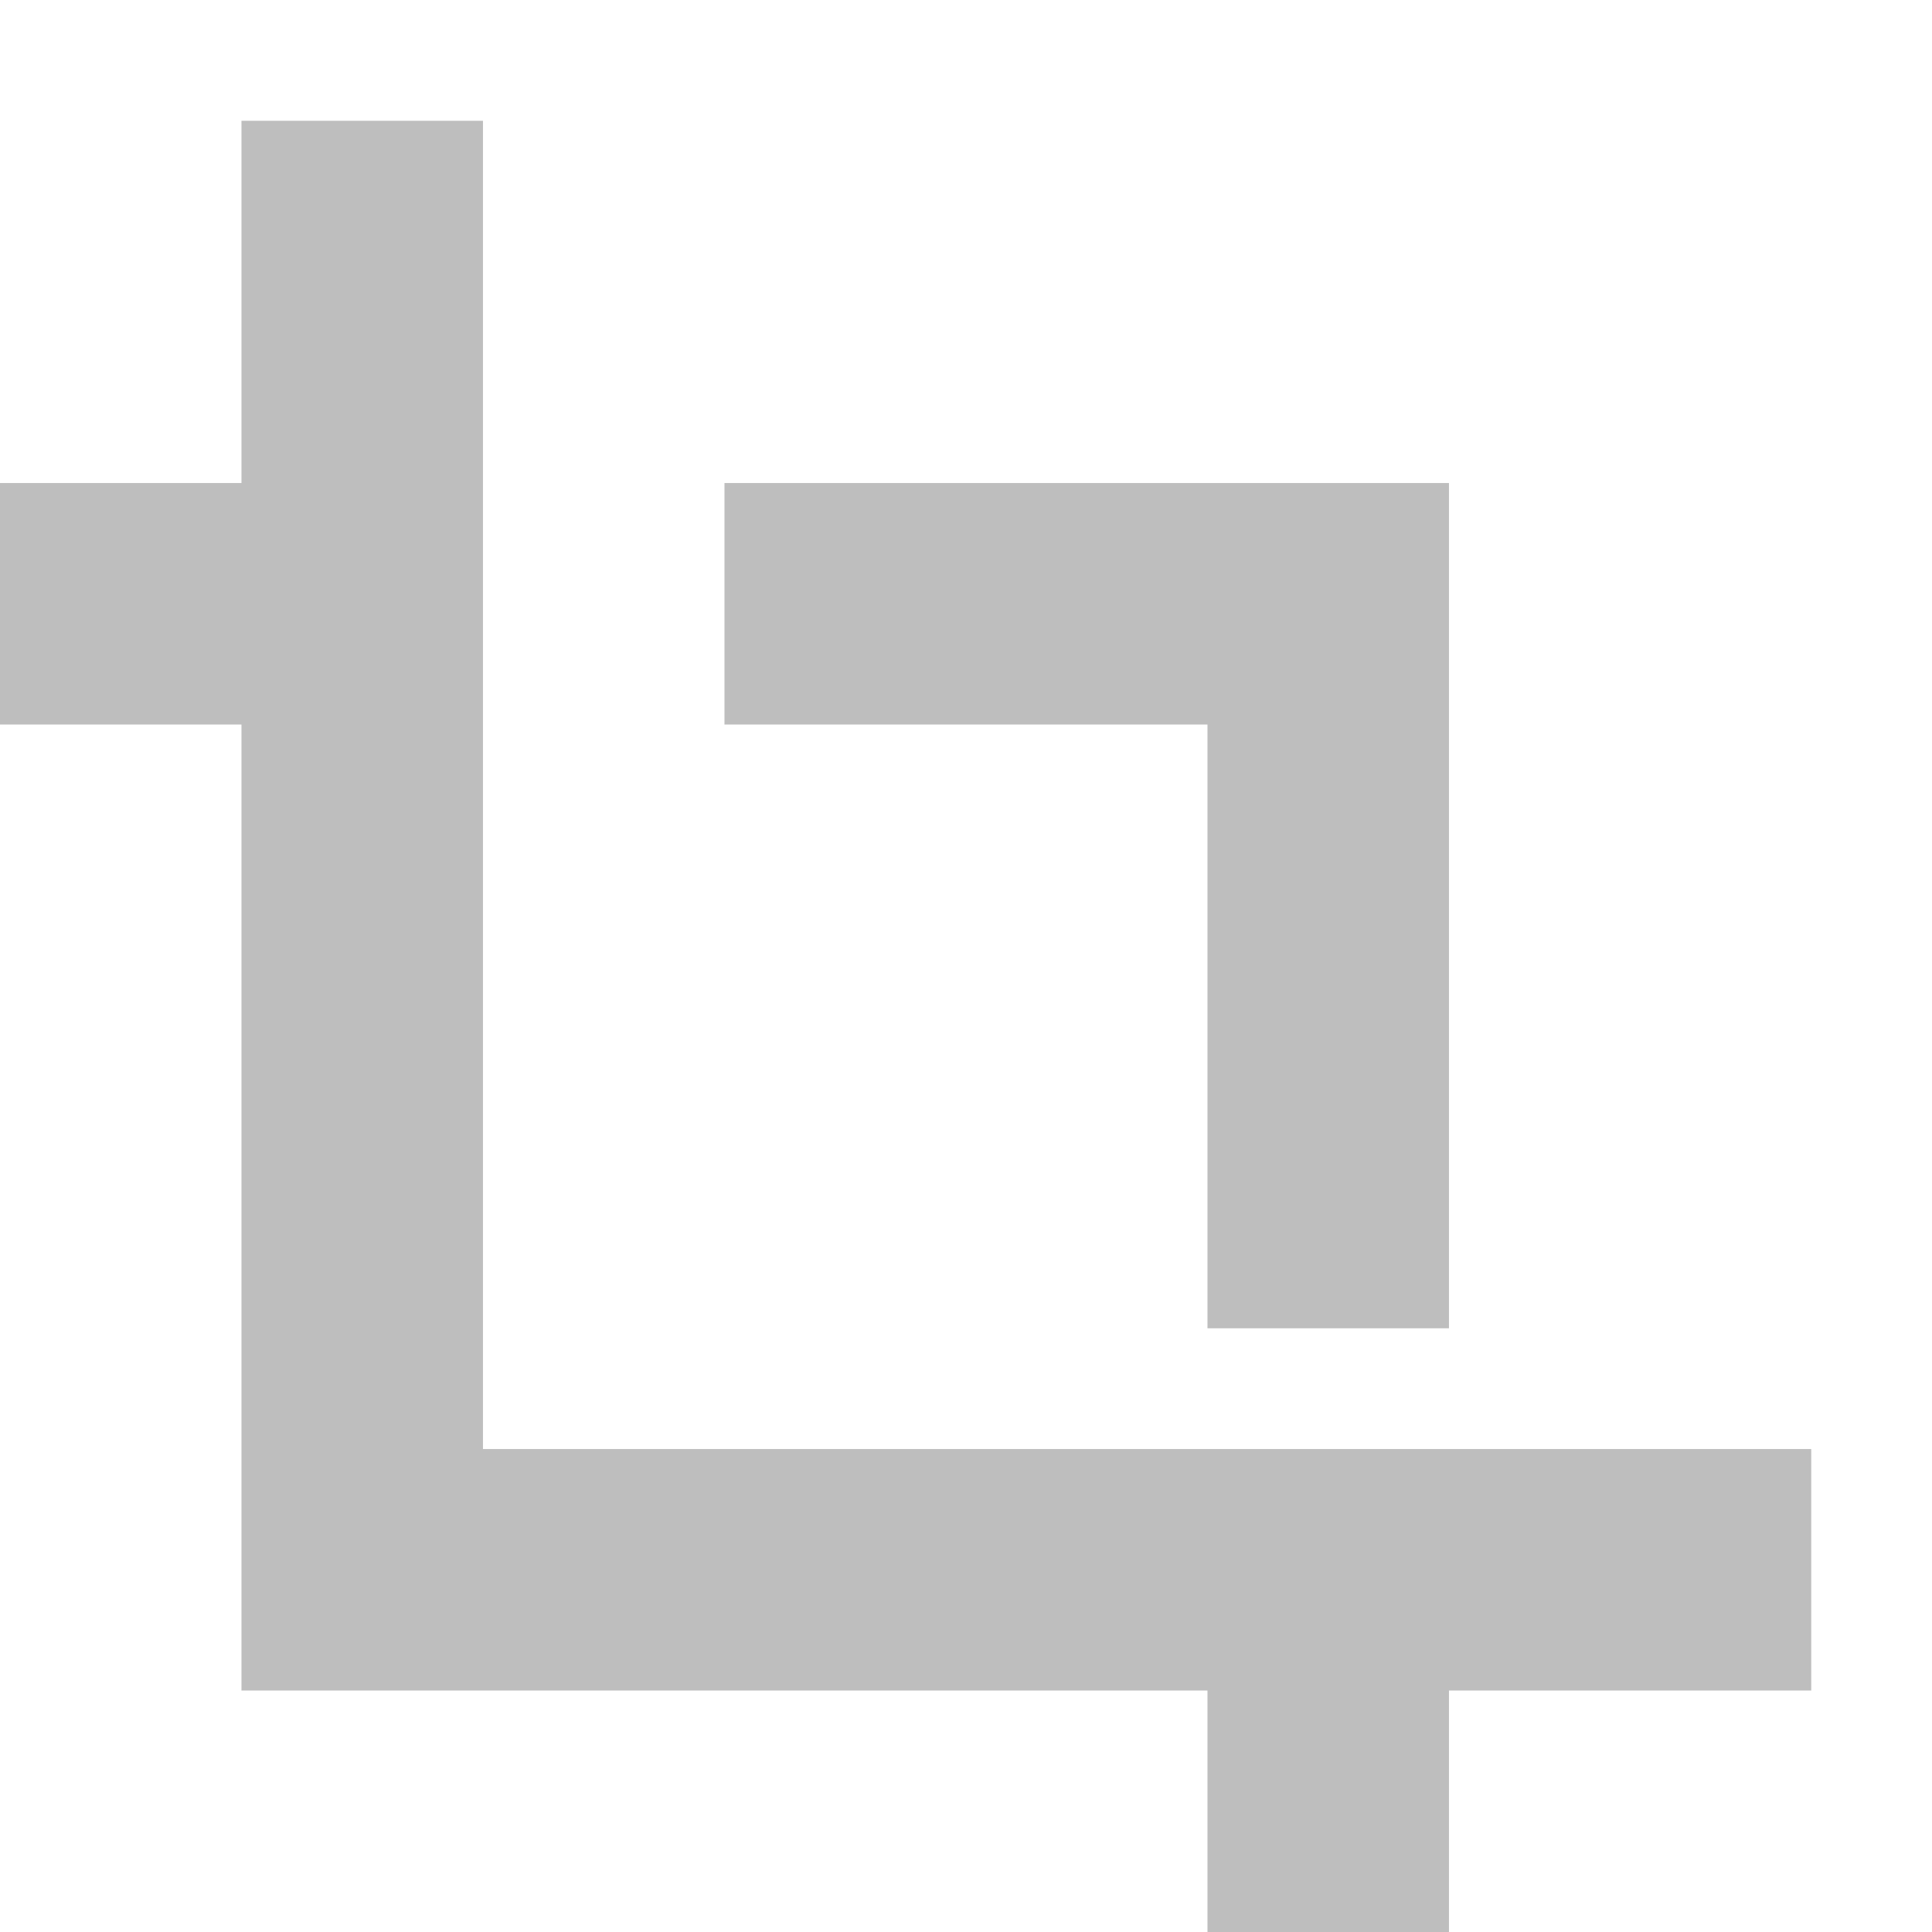
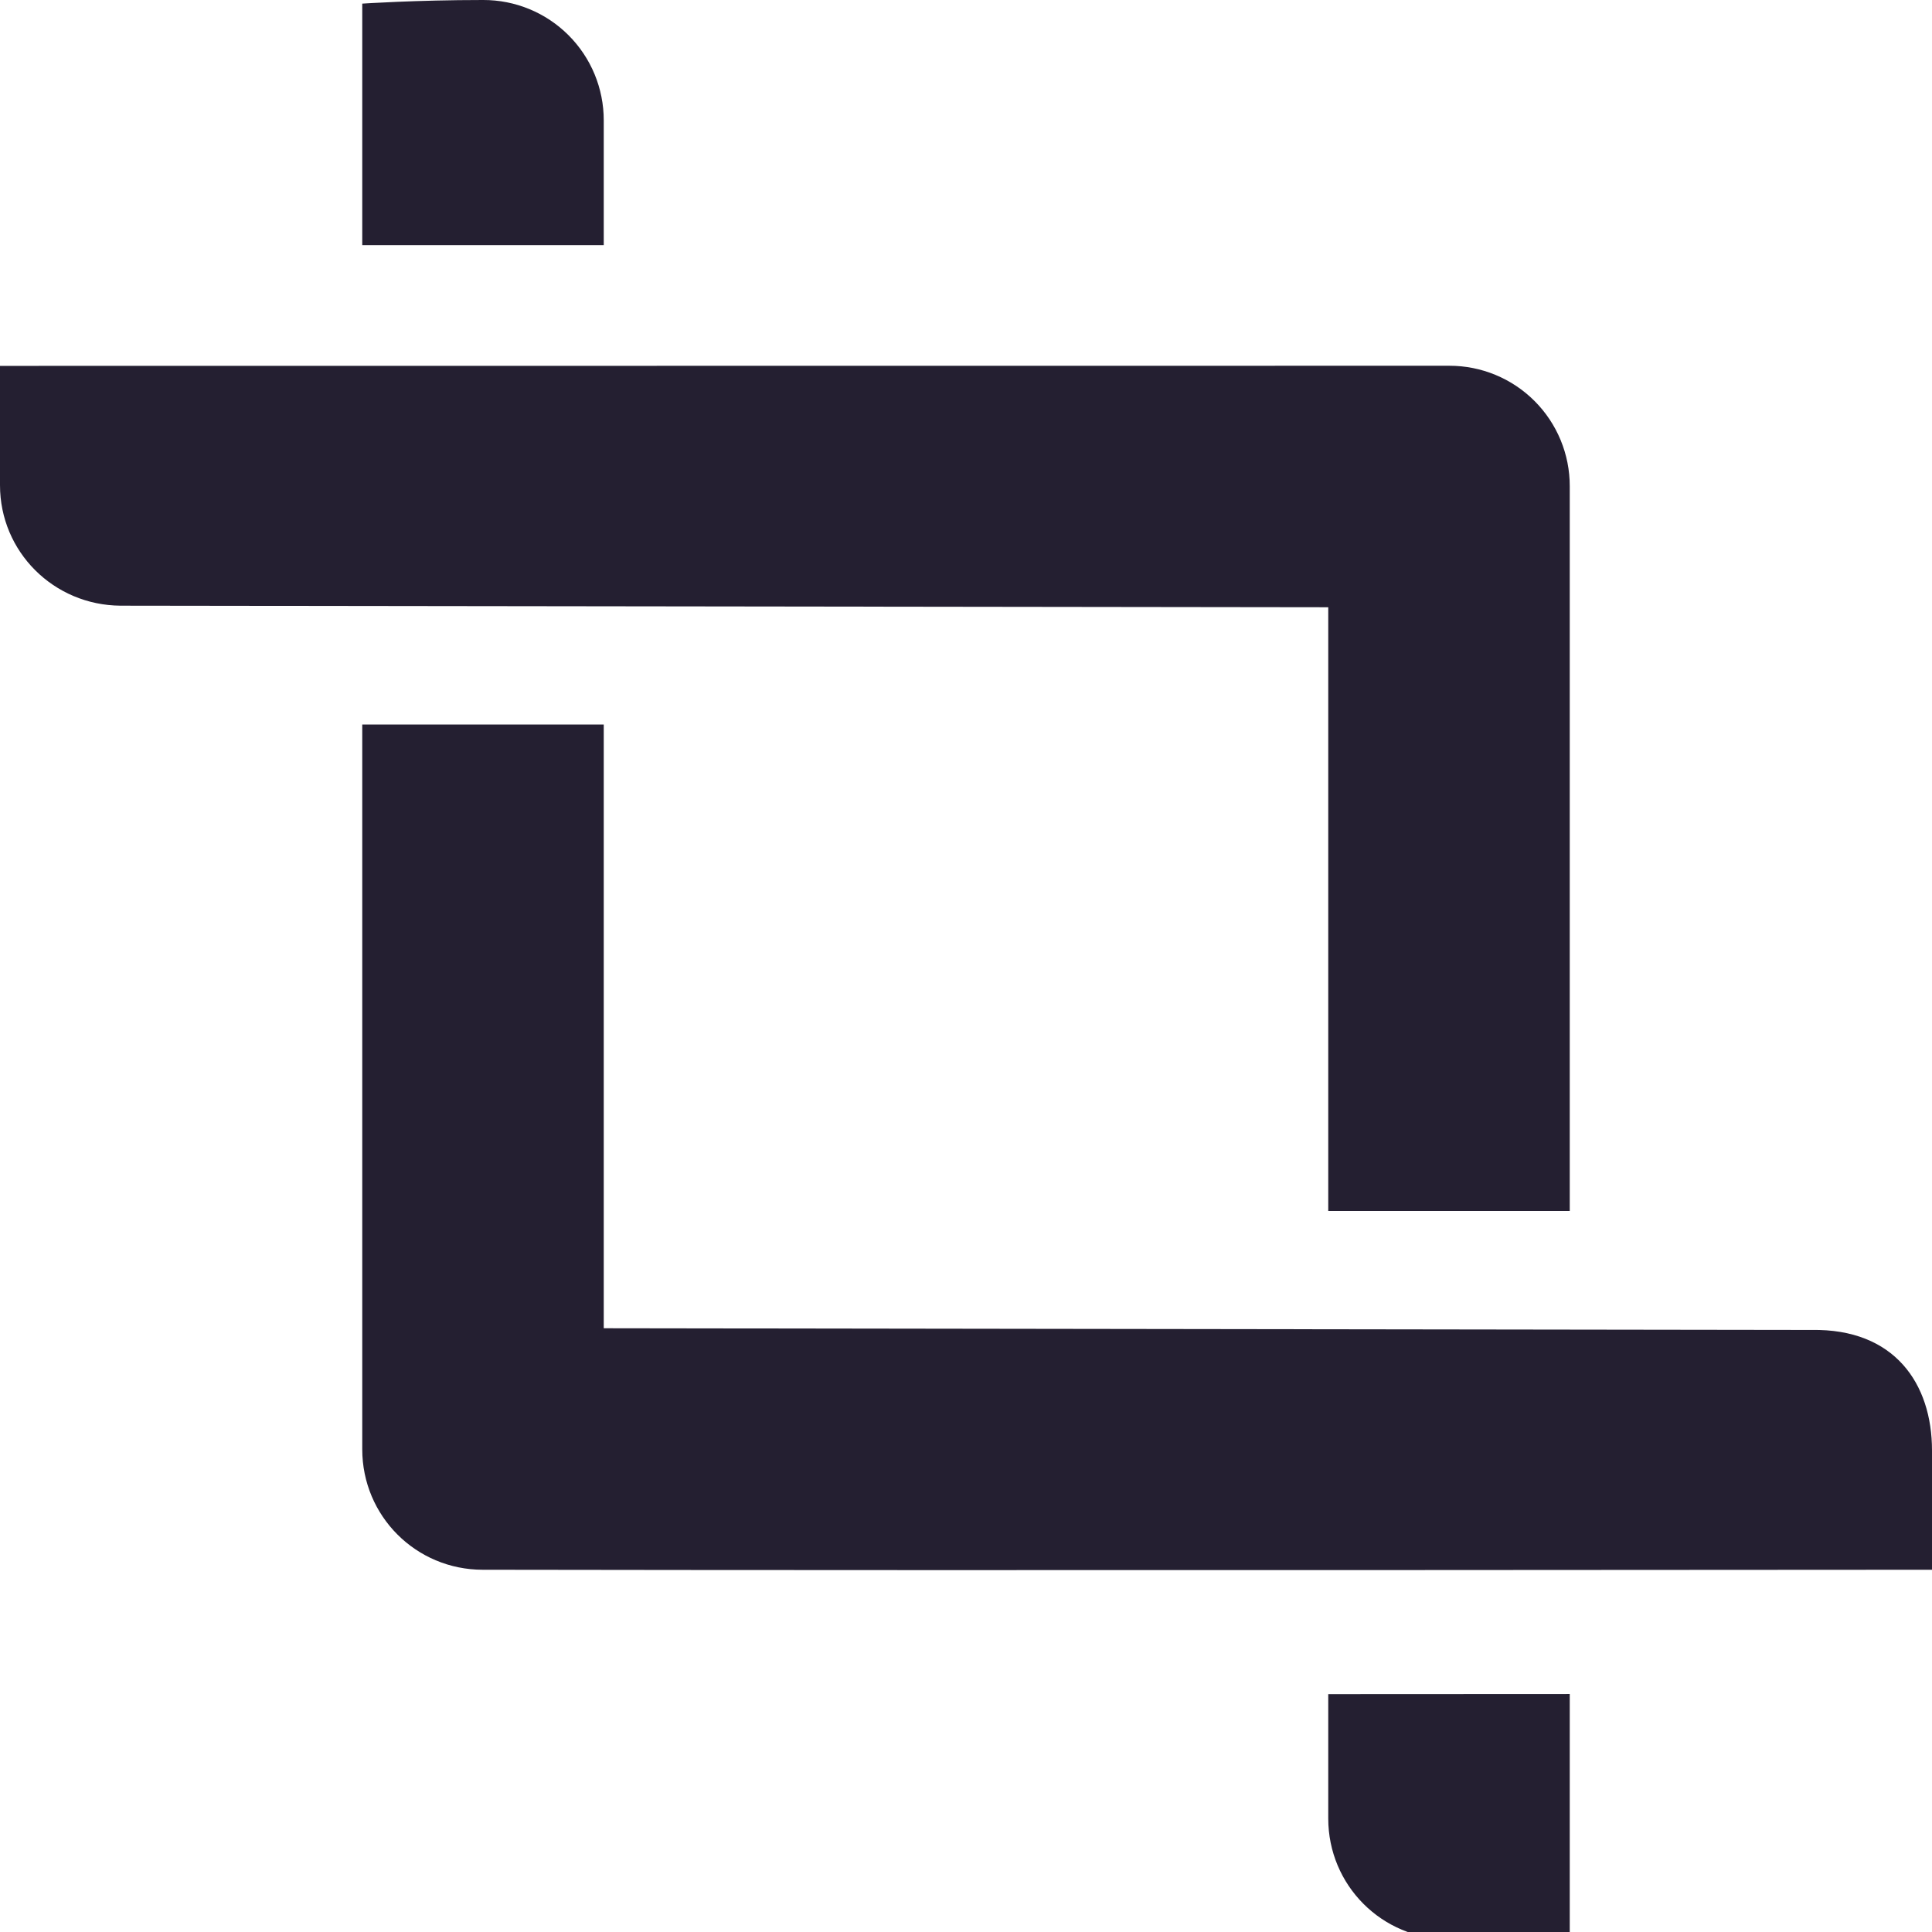
- <svg xmlns="http://www.w3.org/2000/svg" height="16" id="svg7384" version="1.1" width="16">
-   <defs id="defs7386" />
-   <g id="layer9" style="display:inline" transform="translate(-380.9842,-786.9857)" />
-   <g id="layer10" style="display:inline" transform="translate(-380.9842,-786.9857)" />
-   <g id="layer11" transform="translate(-380.9842,-786.9857)" />
-   <g id="layer13" style="display:inline" transform="translate(-380.9842,-786.9857)" />
-   <g id="layer14" transform="translate(-380.9842,-786.9857)" />
-   <g id="layer15" style="display:inline" transform="translate(-380.9842,-786.9857)" />
-   <g id="g71291" style="display:inline" transform="translate(-380.9842,-786.9857)" />
-   <g id="g4953" style="display:inline" transform="translate(-380.9842,-786.9857)" />
-   <g id="layer12" style="display:inline" transform="translate(-380.9842,-786.9857)">
-     <path d="m 382.984,787.986 0,3 -2,0 0,2 2,0 0,6 0,2 8,0 0,2 2,0 0,-2 3,0 0,-2 -11,0 0,-7 0,-2 0,-2 z" id="rect44617" style="color:#000000;clip-rule:nonzero;display:inline;overflow:visible;visibility:visible;opacity:1;isolation:auto;mix-blend-mode:normal;color-interpolation:sRGB;color-interpolation-filters:linearRGB;solid-color:#000000;solid-opacity:1;fill:#bebebe;fill-opacity:1;fill-rule:nonzero;stroke:none;stroke-width:0.342;stroke-linecap:butt;stroke-linejoin:miter;stroke-miterlimit:4;stroke-dasharray:none;stroke-dashoffset:0;stroke-opacity:1;marker:none;paint-order:normal;color-rendering:auto;image-rendering:auto;shape-rendering:auto;text-rendering:auto;enable-background:new" />
-     <path d="m 386.984,790.986 0,2 4,0 0,5 2,0 0,-7 z" id="rect44625" style="color:#000000;clip-rule:nonzero;display:inline;overflow:visible;visibility:visible;opacity:1;isolation:auto;mix-blend-mode:normal;color-interpolation:sRGB;color-interpolation-filters:linearRGB;solid-color:#000000;solid-opacity:1;fill:#bebebe;fill-opacity:1;fill-rule:nonzero;stroke:none;stroke-width:0.342;stroke-linecap:butt;stroke-linejoin:miter;stroke-miterlimit:4;stroke-dasharray:none;stroke-dashoffset:0;stroke-opacity:1;marker:none;paint-order:normal;color-rendering:auto;image-rendering:auto;shape-rendering:auto;text-rendering:auto;enable-background:new" />
-   </g>
+ <svg xmlns="http://www.w3.org/2000/svg" height="16" width="16">
+   <path d="M3.998 0C3.445 0 3 .03 3 .03v2h2V.997A.996.996 0 0 0 4.002 0ZM0 3.03v.988c0 .552.445.994.998.998L11 5.029v5h2V4.027a.996.996 0 0 0-.998-.998h-.004zM3 6v6.002c0 .553.445.998.998.998C8.022 13.007 16 13 16 13v-.988c0-.553-.31-1.01-.998-.998L5 11V6Zm8 8.03v1.03c0 .553.445.999.998.999h.004c.553 0 .998-.03.998-.03v-2z" style="fill:#241f31" />
</svg>
